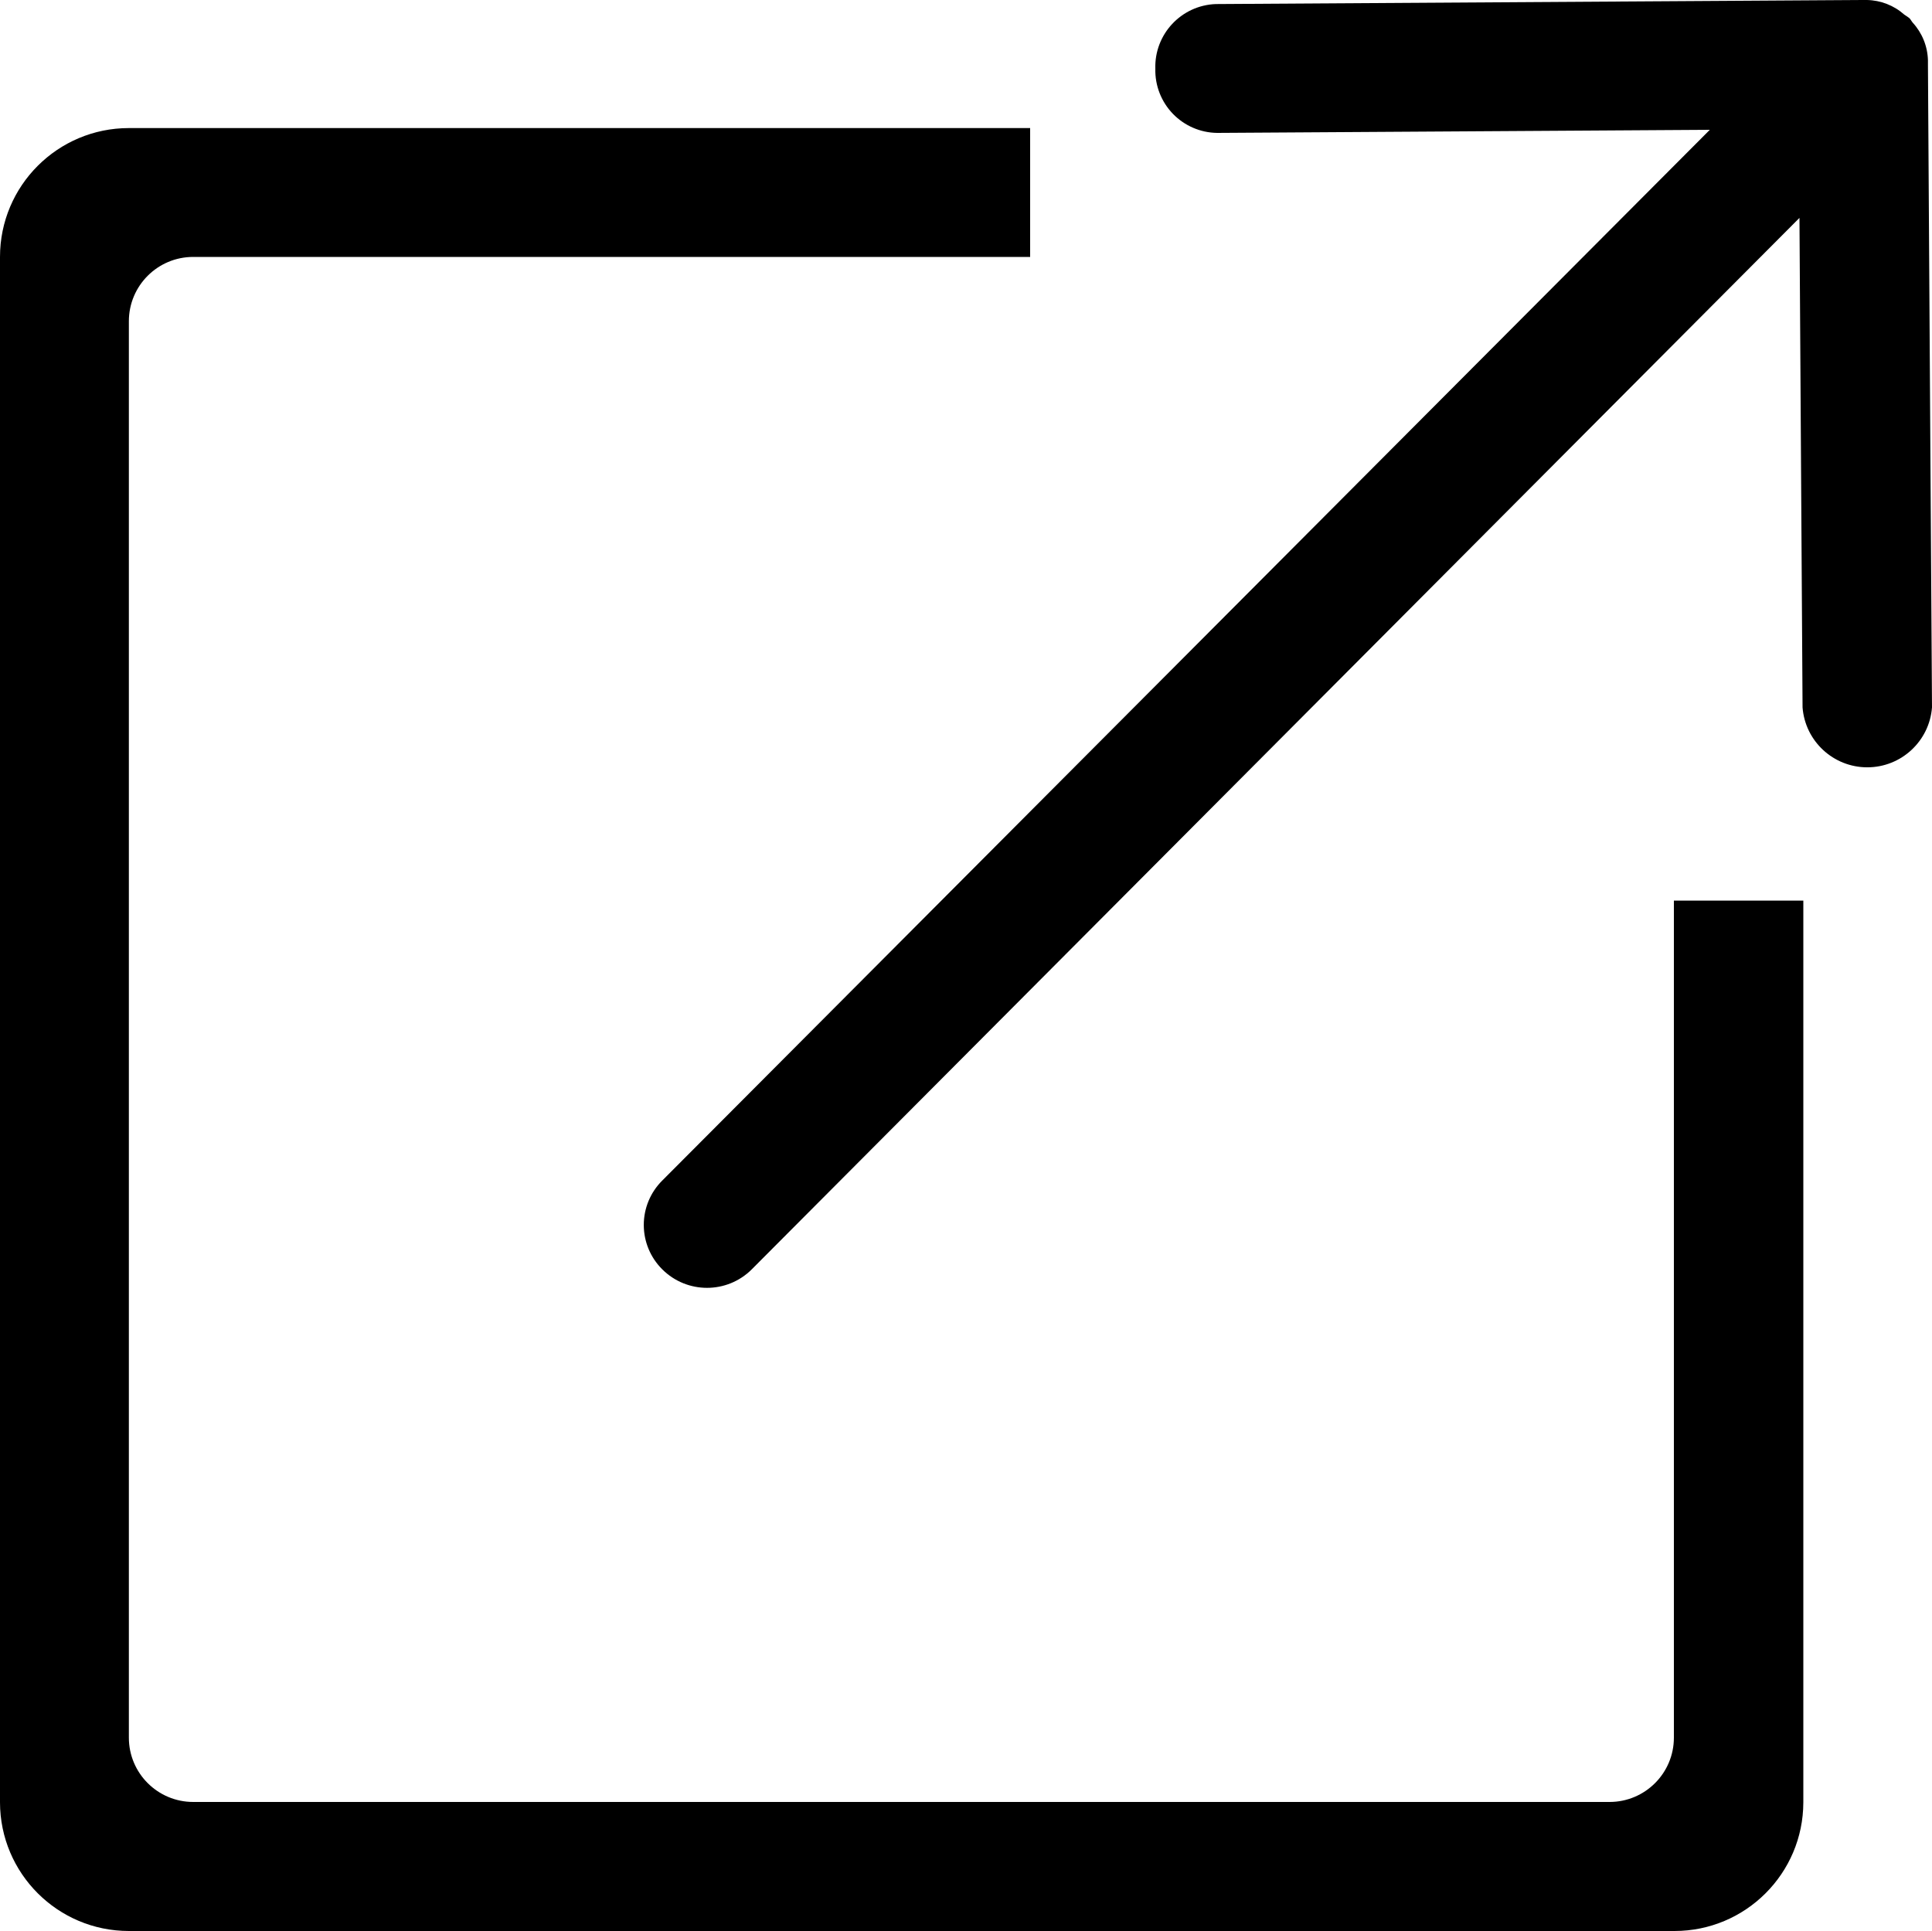
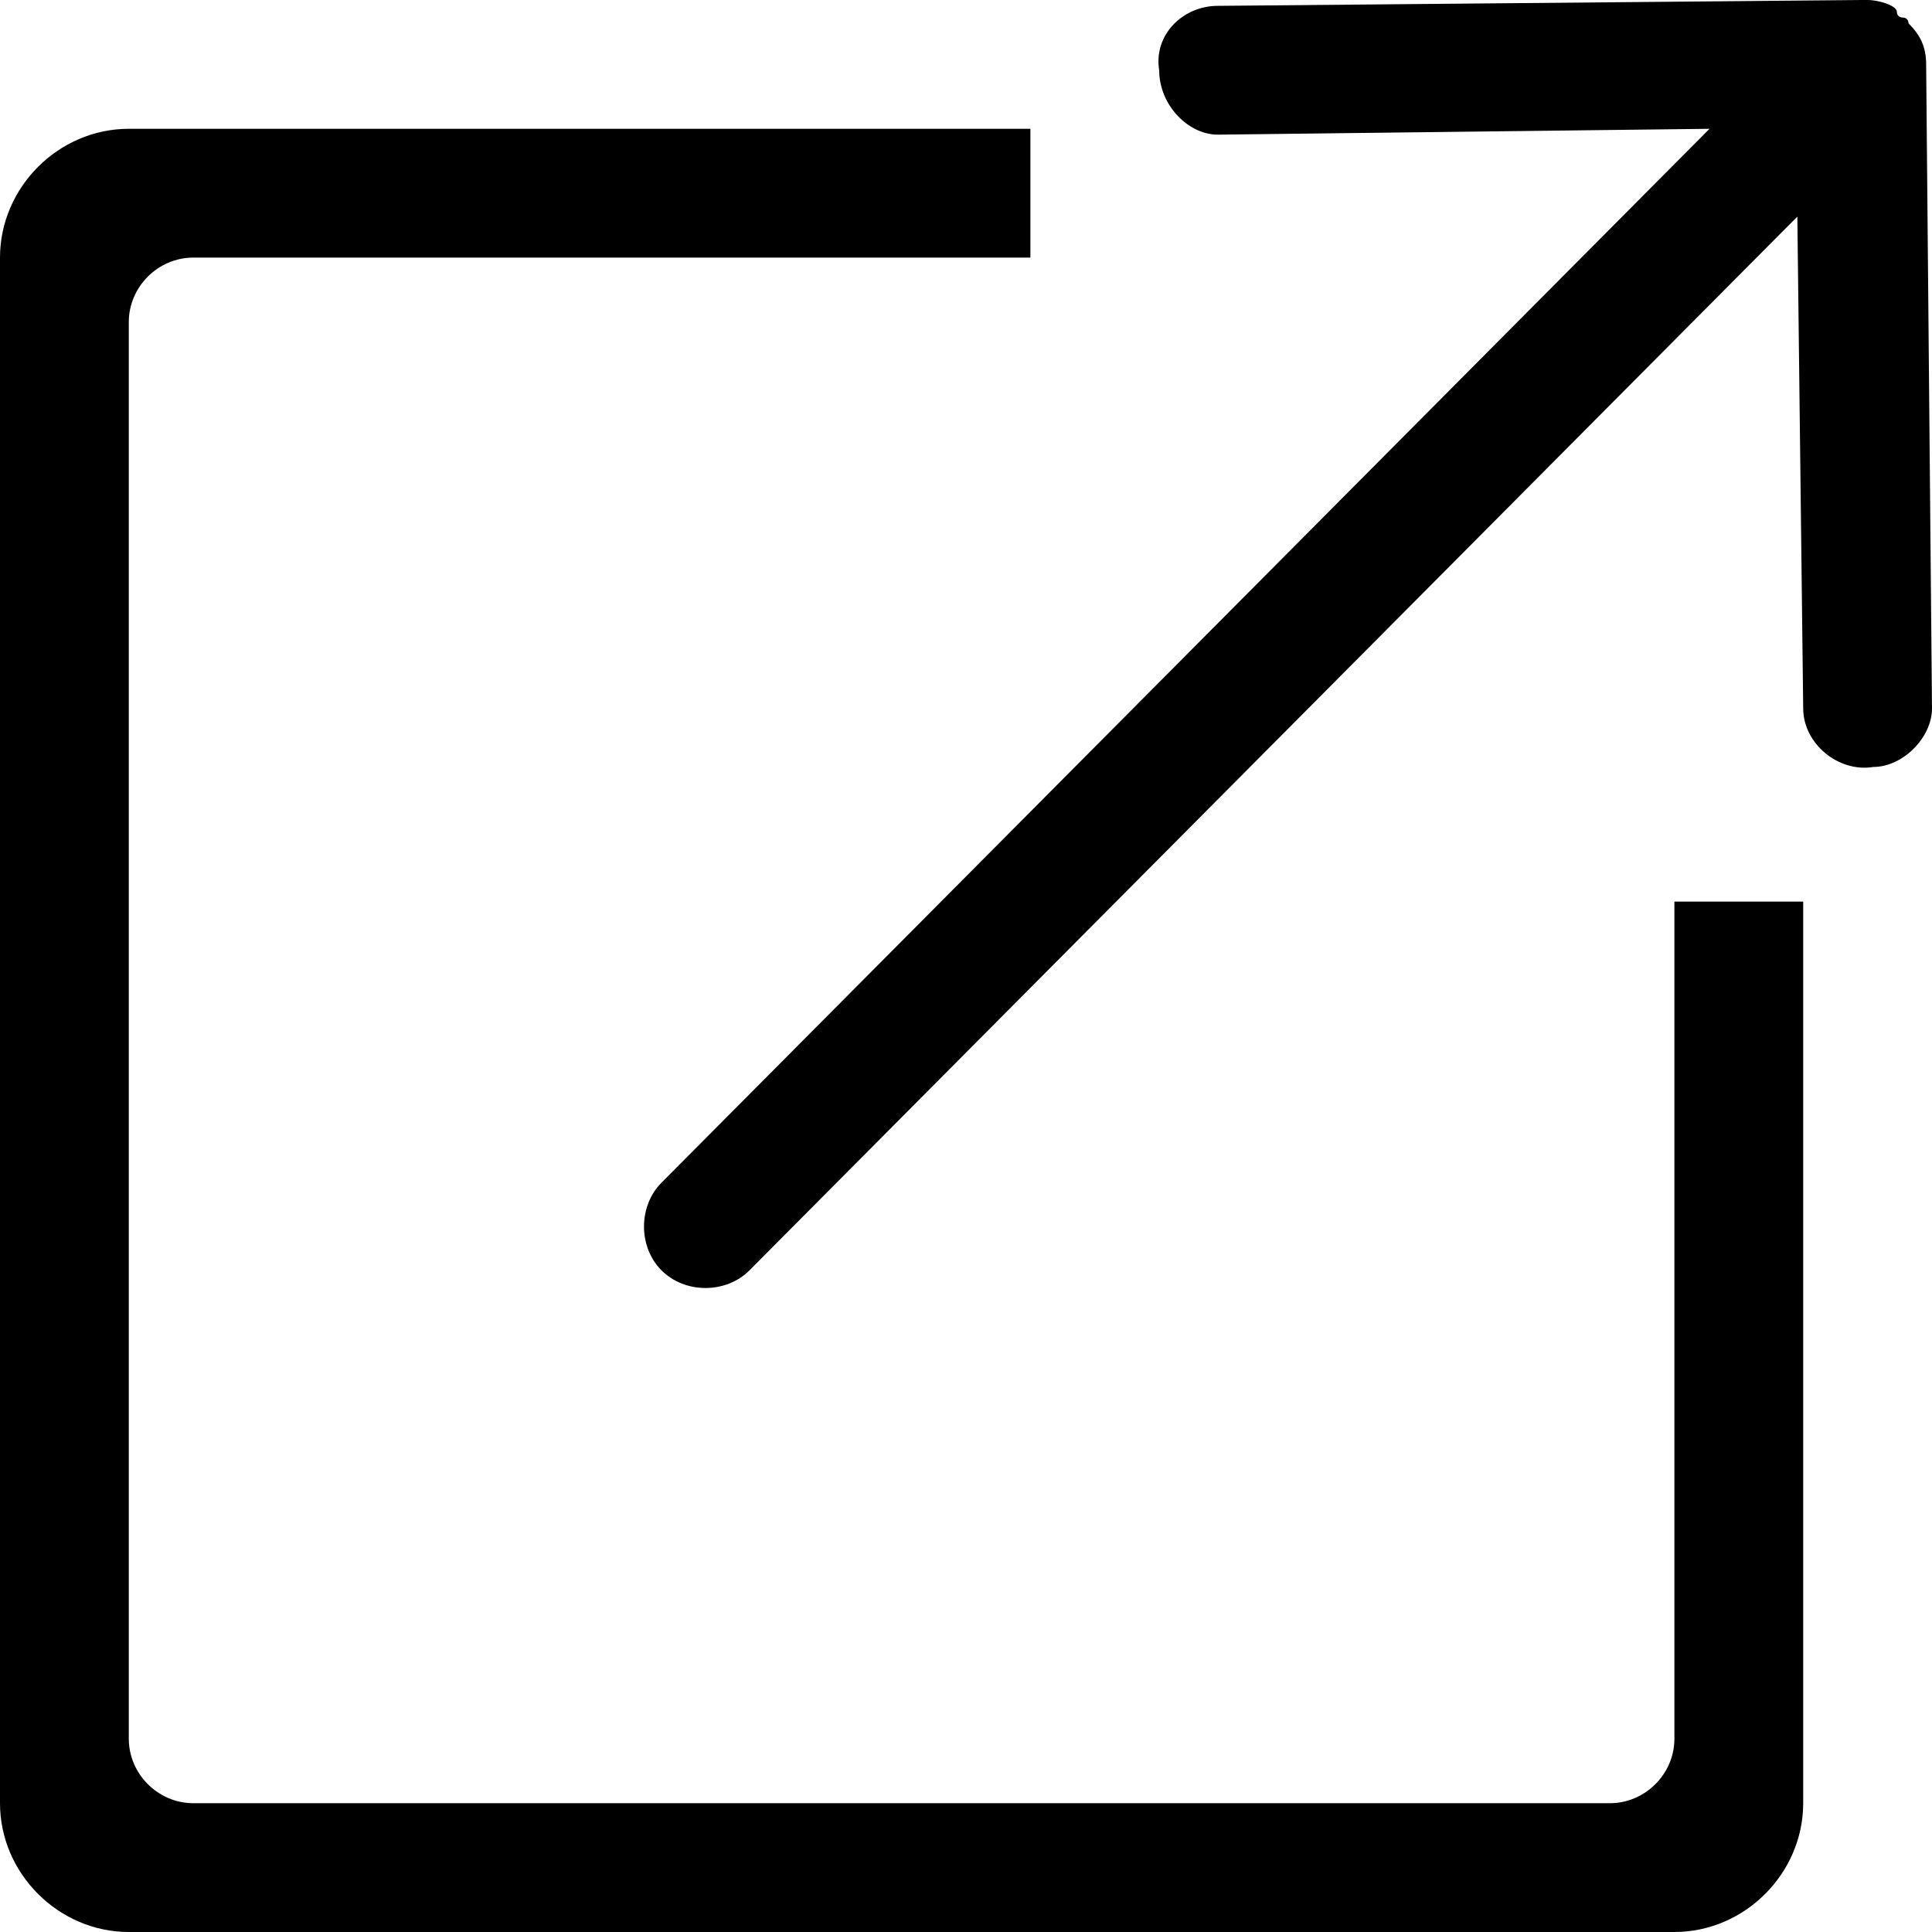
- <svg xmlns="http://www.w3.org/2000/svg" id="Layer_1" data-name="Layer 1" viewBox="0 0 100 99.94">
-   <defs>
-     <style>.cls-1{isolation:isolate;}</style>
-   </defs>
-   <g id="Outcoming_Link" data-name="Outcoming Link">
-     <g id="_2-interface_-_outcoming_link" data-name="2-interface - outcoming link" class="cls-1">
-       <g id="_2-interface_-_outcoming_link-2" data-name="2-interface - outcoming link">
-         <path d="M86.64,89.95a3.33,3.33,0,0,1-3.33,3.33H10a3.33,3.33,0,0,1-3.33-3.33V16.63A3.33,3.33,0,0,1,10,13.3H53.32V6.63H6.67A6.67,6.67,0,0,0,0,13.3v80a6.67,6.67,0,0,0,6.67,6.66h80a6.67,6.67,0,0,0,6.67-6.66V46.62H86.64ZM99.79,3.35V3.12A3,3,0,0,0,99,1.17c-.06-.07-.1-.16-.17-.23a3.11,3.11,0,0,0-.26-.18A3,3,0,0,0,96.63,0h-.23L62.93.21a3.25,3.25,0,0,0-3.13,3.35A3.24,3.24,0,0,0,63,6.88l25.5-.16L34.28,61.11a3.24,3.24,0,0,0,0,4.6,3.28,3.28,0,0,0,4.63,0L93.14,11.28l.16,25.34a3.36,3.36,0,0,0,6.7,0Z" />
+ <svg xmlns="http://www.w3.org/2000/svg" version="1.1" id="Layer_1" x="0px" y="0px" viewBox="0 0 33 33" style="enable-background:new 0 0 33 33;" xml:space="preserve">
+   <g id="Outcoming_Link">
+     <g id="_2-interface_-_outcoming_link">
+       <g id="_2-interface_-_outcoming_link-2">
+         <path d="M28.6,29.7c0,0.6-0.5,1.1-1.1,1.1l0,0H3.3c-0.6,0-1.1-0.5-1.1-1.1l0,0V5.5c0-0.6,0.5-1.1,1.1-1.1h14.3V2.2H2.2     C1,2.2,0,3.2,0,4.4c0,0,0,0,0,0v26.4C0,32,1,33,2.2,33h26.4c1.2,0,2.2-1,2.2-2.2V15.4h-2.2V29.7z M32.9,1.1L32.9,1.1     c0-0.3-0.1-0.5-0.3-0.7c0,0,0-0.1-0.1-0.1c0,0-0.1,0-0.1-0.1C32.4,0.1,32.1,0,31.9,0h-0.1l-11,0.1c-0.6,0-1.1,0.5-1,1.1     c0,0.6,0.5,1.1,1,1.1c0,0,0,0,0,0l8.4-0.1l-17.9,18c-0.4,0.4-0.4,1.1,0,1.5c0,0,0,0,0,0c0.4,0.4,1.1,0.4,1.5,0l17.9-18l0.1,8.4     c0,0.6,0.6,1.1,1.2,1c0.5,0,1-0.5,1-1L32.9,1.1z" />
      </g>
    </g>
  </g>
</svg>
